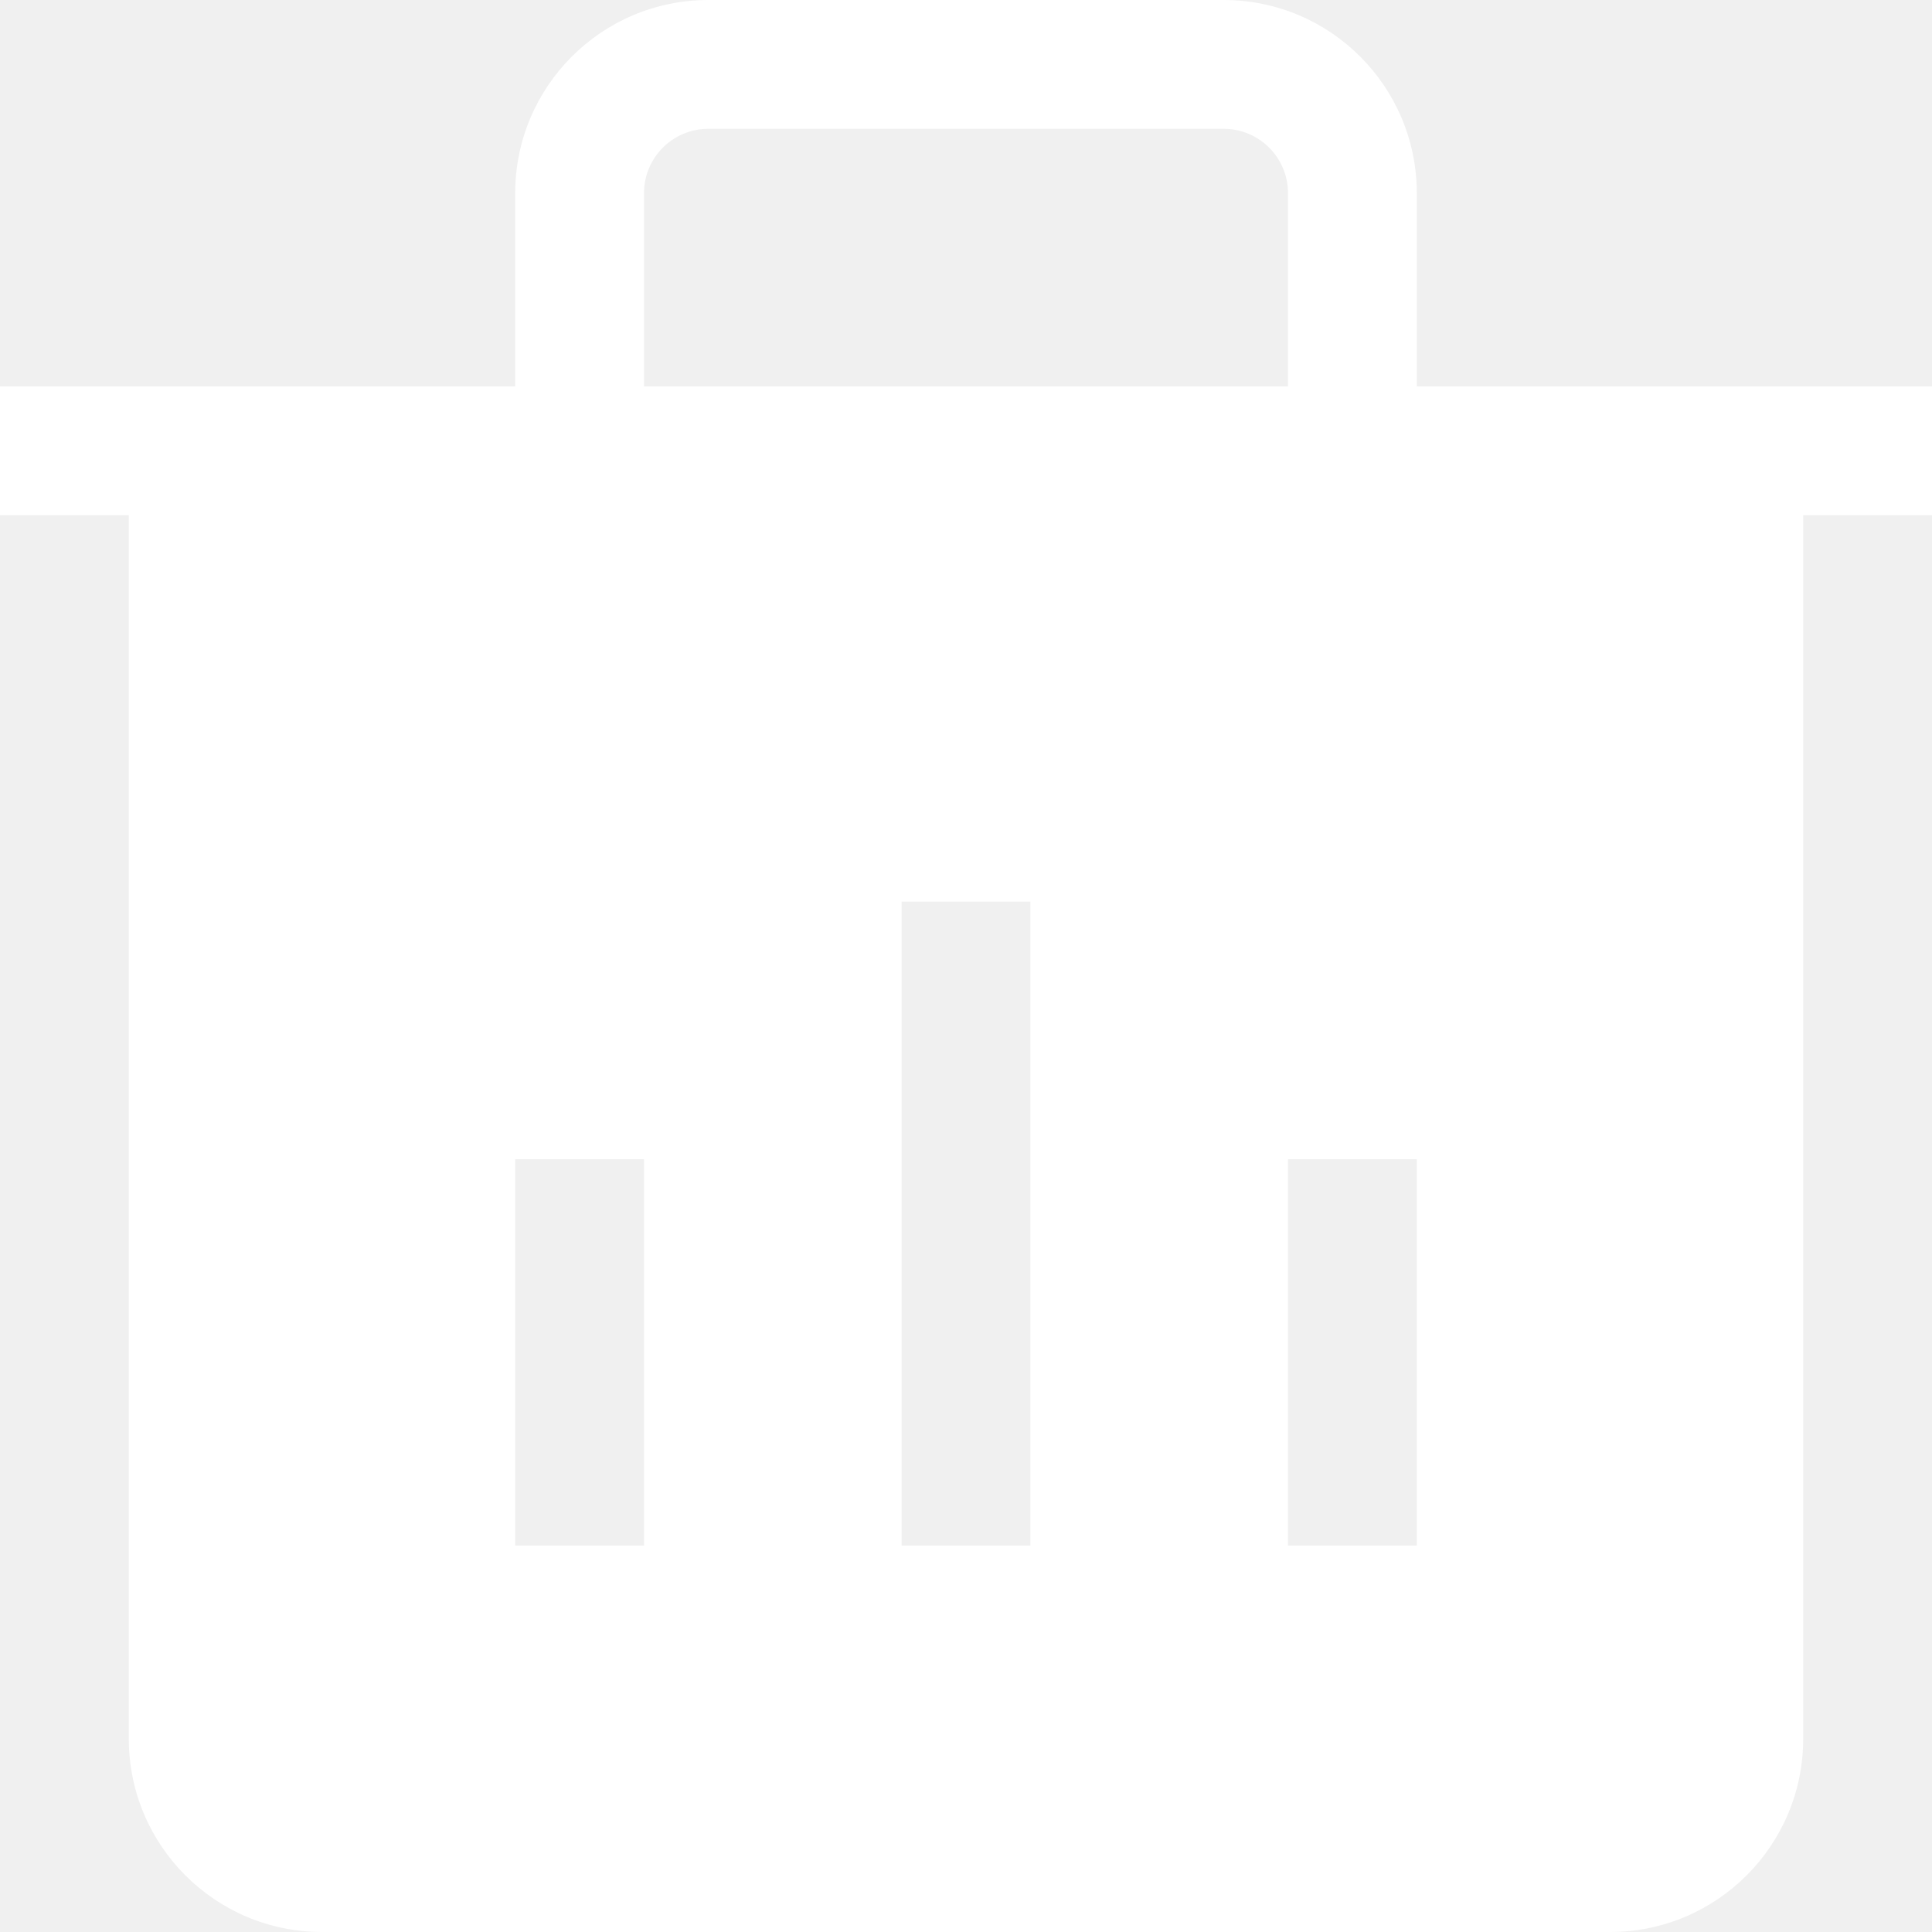
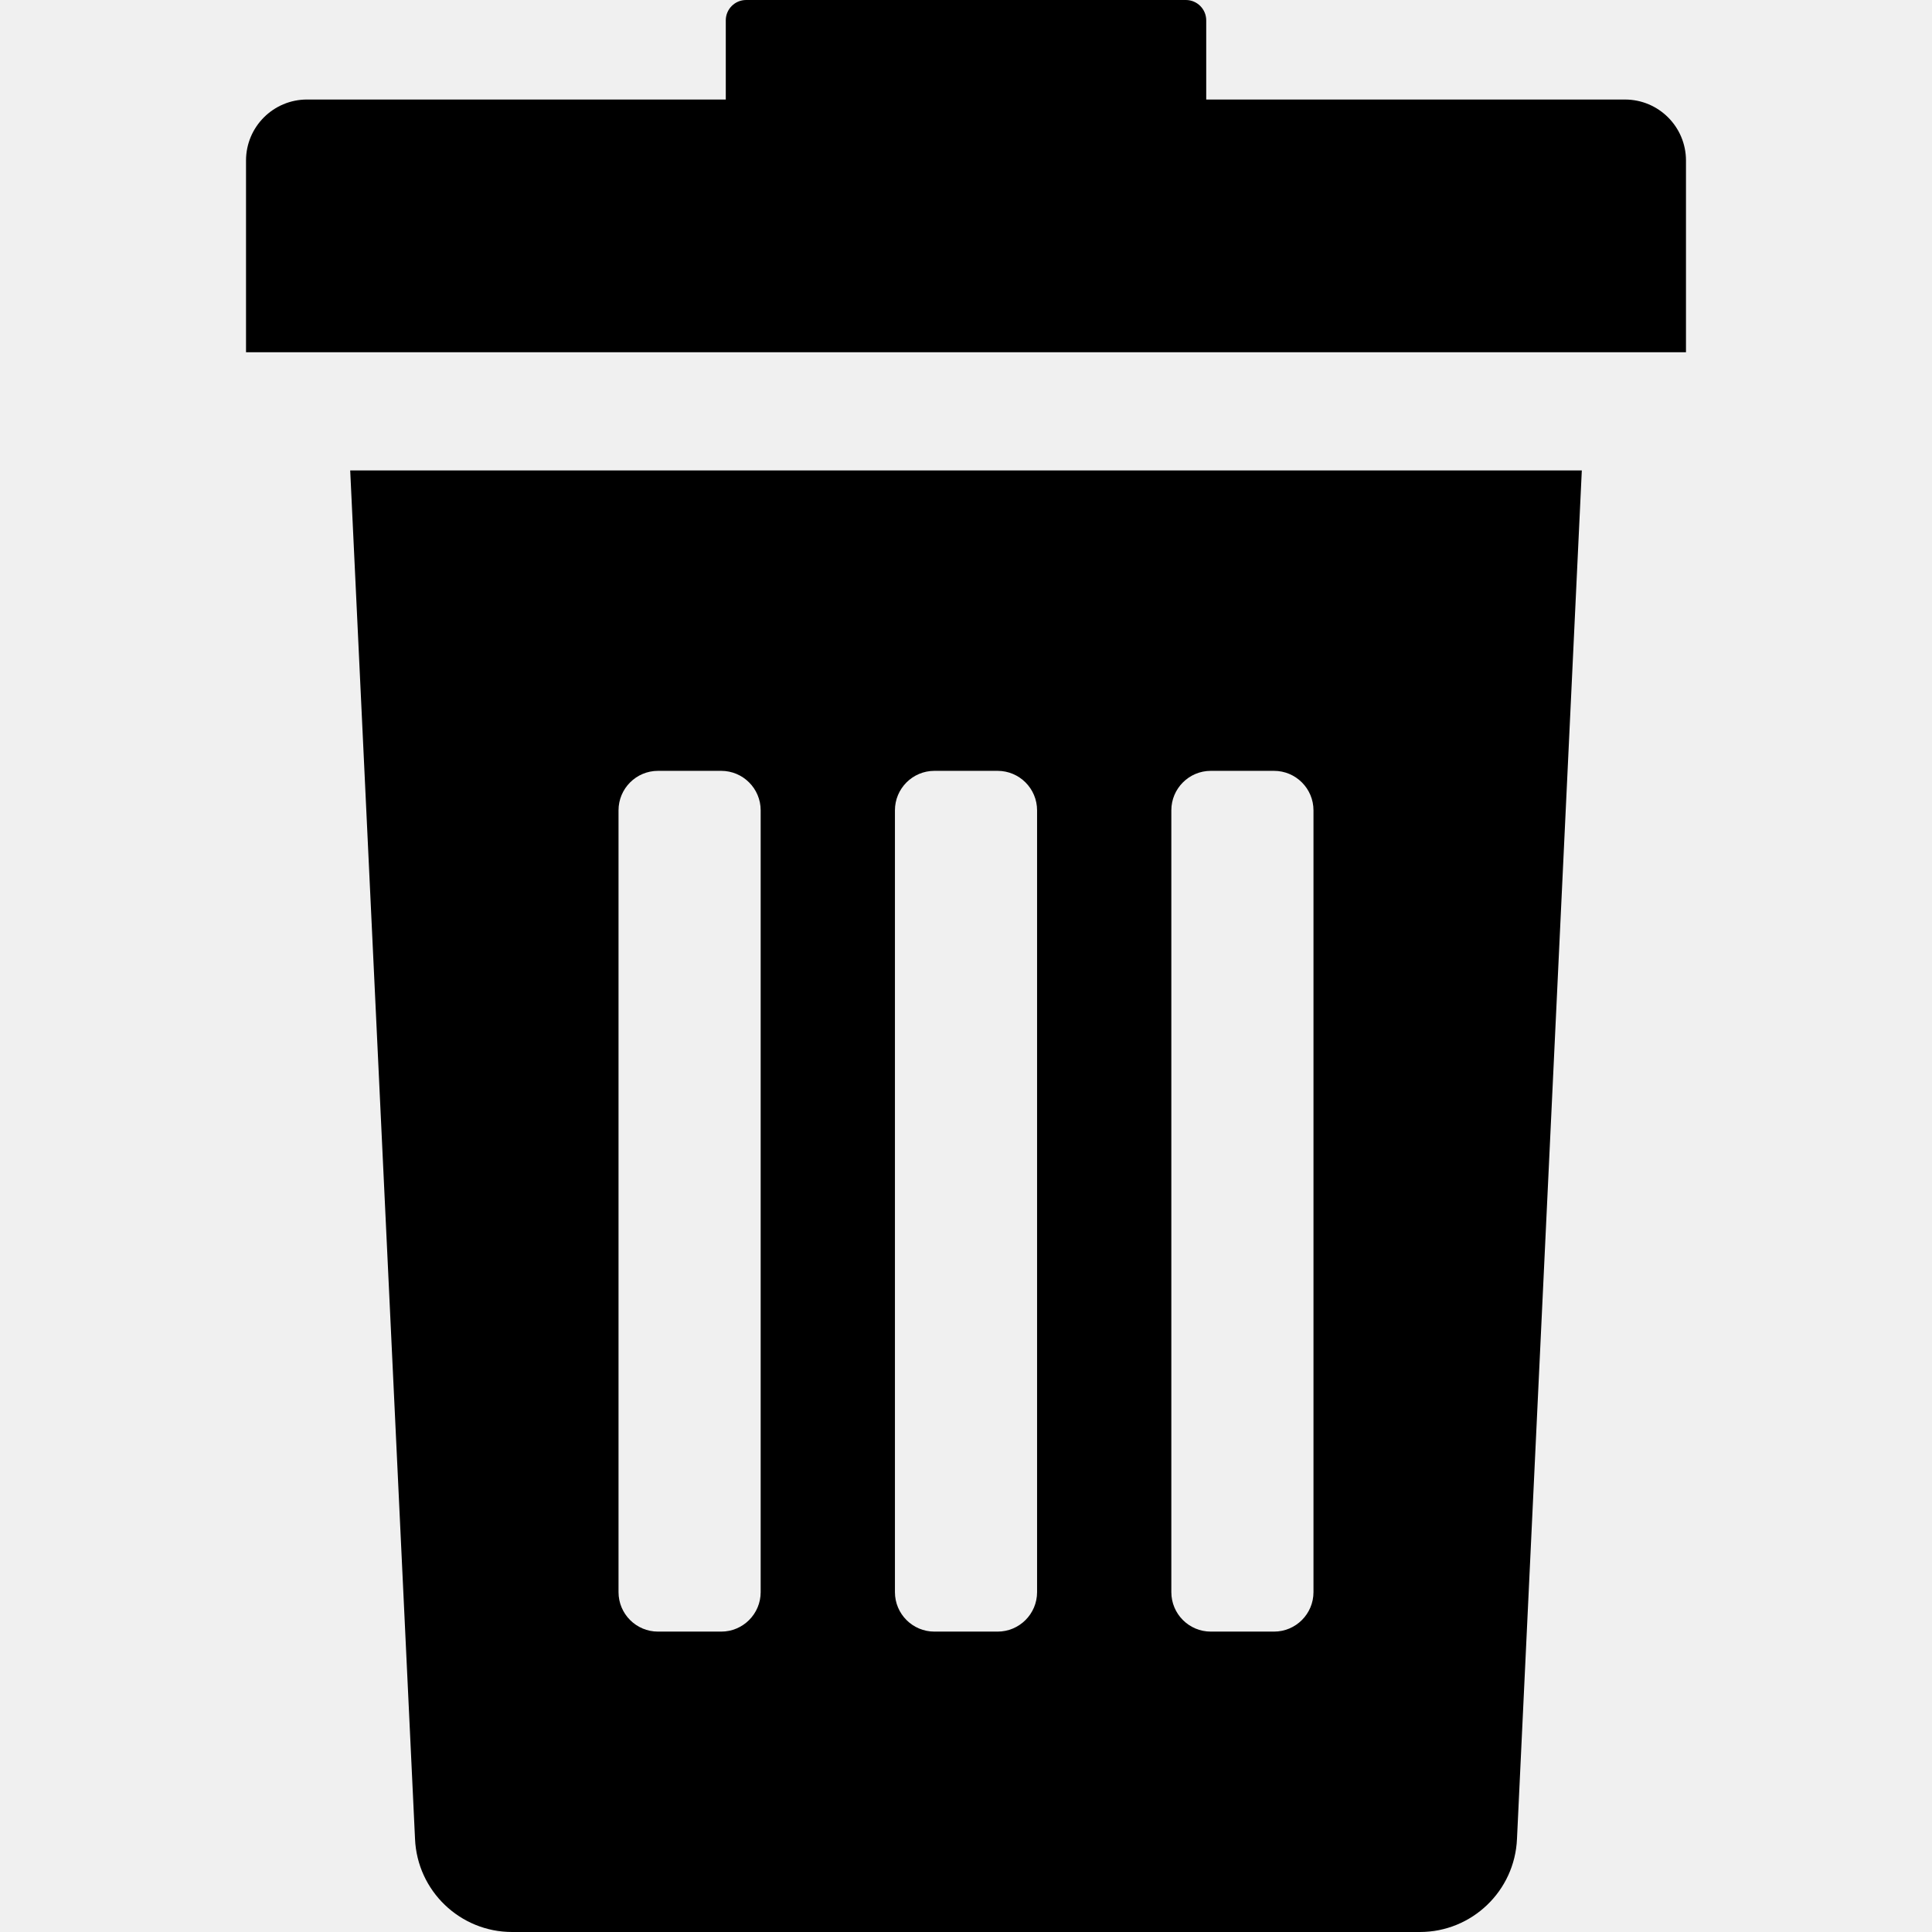
- <svg xmlns="http://www.w3.org/2000/svg" width="9" height="9" viewBox="0 0 9 9" fill="none">
-   <g clip-path="url(#clip0_2_388)">
-     <path fill-rule="evenodd" clip-rule="evenodd" d="M6.6 1.8V0.9C6.6 0.403 6.197 0 5.7 0H3.3C2.803 0 2.4 0.403 2.4 0.9V1.8H0V2.4H0.6V8.1C0.6 8.597 1.003 9 1.5 9H7.5C7.997 9 8.4 8.597 8.4 8.1V2.4H9V1.8H6.6ZM3 0.9C3 0.734 3.134 0.6 3.3 0.6H5.7C5.866 0.6 6 0.734 6 0.9V1.8H3V0.9ZM4.2 4.2V7.2H4.8V4.2H4.2ZM2.4 7.2V5.4H3V7.2H2.4ZM6 5.4V7.2H6.6V5.4H6Z" fill="white" />
+ <svg xmlns="http://www.w3.org/2000/svg" fill="#000000" version="1.1" id="Capa_1" width="800px" height="800px" viewBox="0 0 408.483 408.483" xml:space="preserve">
+   <g>
+     <g>
+       <path d="M87.748,388.784c0.461,11.01,9.521,19.699,20.539,19.699h191.911c11.018,0,20.078-8.689,20.539-19.699l13.705-289.316    H74.043L87.748,388.784z M247.655,171.329c0-4.61,3.738-8.349,8.35-8.349h13.355c4.609,0,8.35,3.738,8.35,8.349v165.293    c0,4.611-3.738,8.349-8.35,8.349h-13.355c-4.61,0-8.35-3.736-8.35-8.349V171.329z M189.216,171.329    c0-4.61,3.738-8.349,8.349-8.349h13.355c4.609,0,8.349,3.738,8.349,8.349v165.293c0,4.611-3.737,8.349-8.349,8.349h-13.355    c-4.61,0-8.349-3.736-8.349-8.349V171.329L189.216,171.329z M130.775,171.329c0-4.61,3.738-8.349,8.349-8.349h13.356    c4.61,0,8.349,3.738,8.349,8.349v165.293c0,4.611-3.738,8.349-8.349,8.349h-13.356c-4.61,0-8.349-3.736-8.349-8.349V171.329z" />
+       <path d="M343.567,21.043h-88.535V4.305c0-2.377-1.927-4.305-4.305-4.305h-92.971c-2.377,0-4.304,1.928-4.304,4.305v16.737H64.916    c-7.125,0-12.9,5.776-12.9,12.901V74.47h304.451V33.944C356.467,26.819,350.692,21.043,343.567,21.043z" />
+     </g>
  </g>
-   <defs>
-     <clipPath id="clip0_2_388">
-       <rect width="9" height="9" fill="white" />
-     </clipPath>
-   </defs>
</svg>
